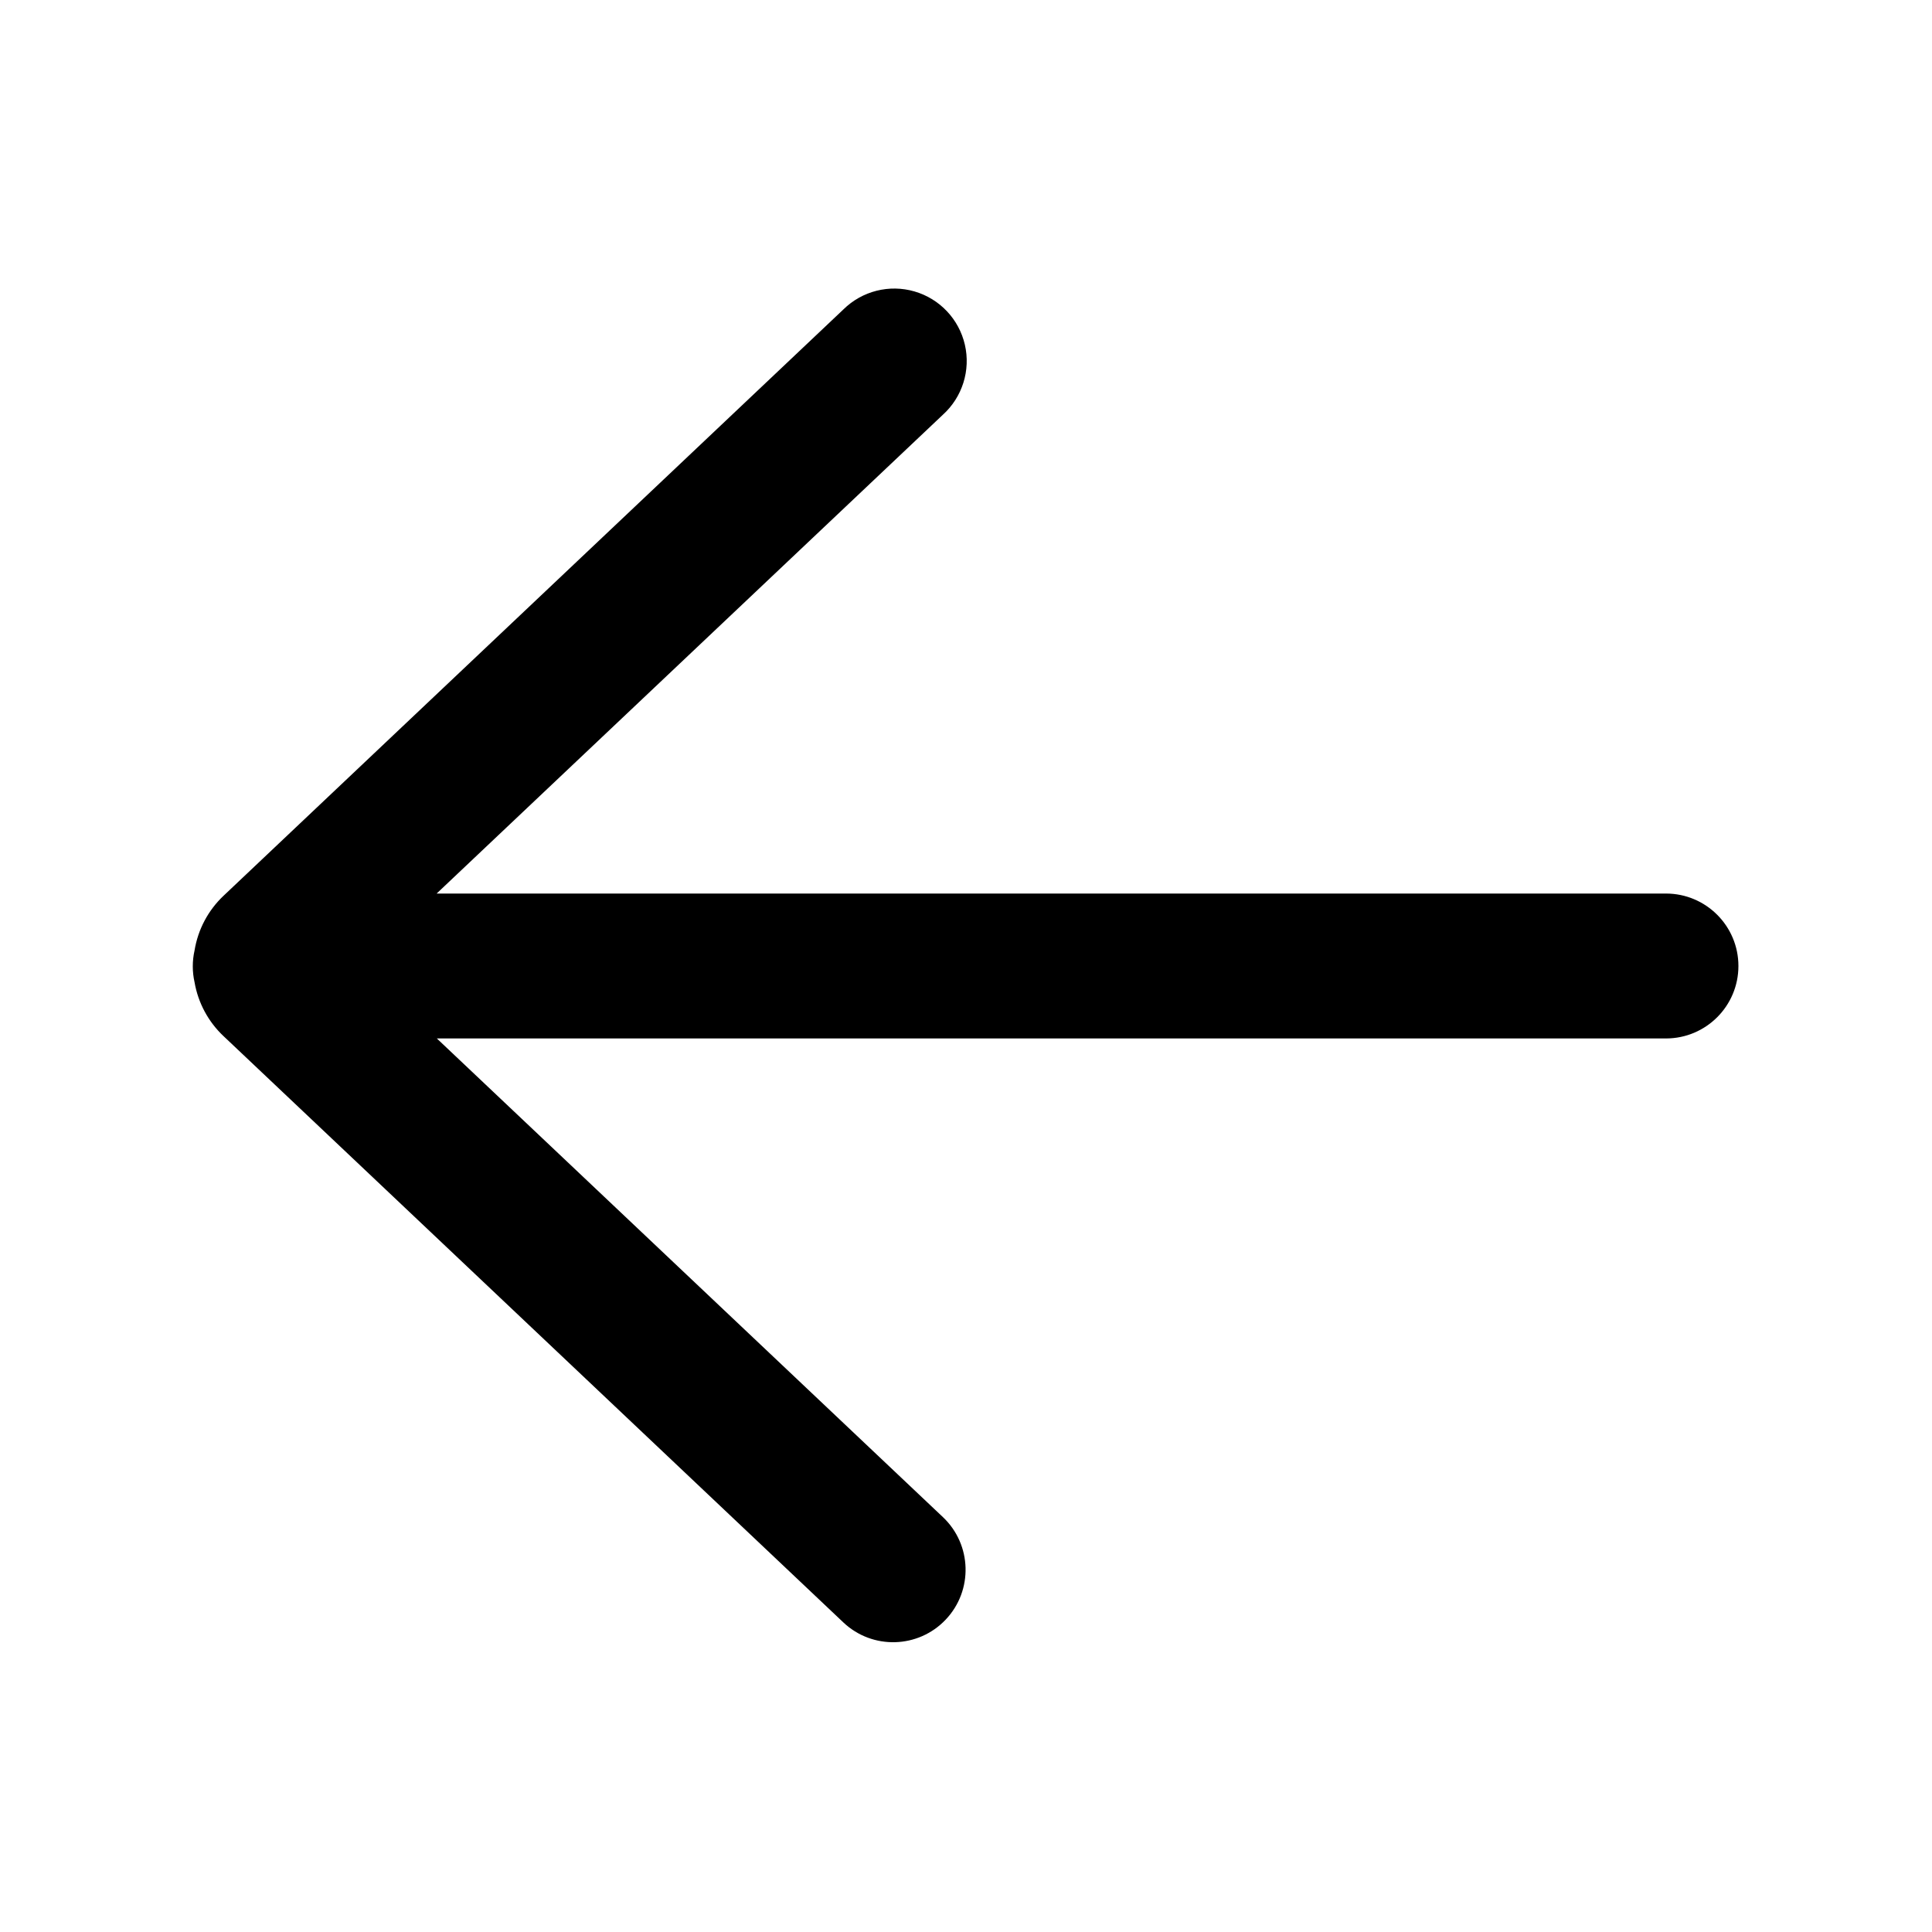
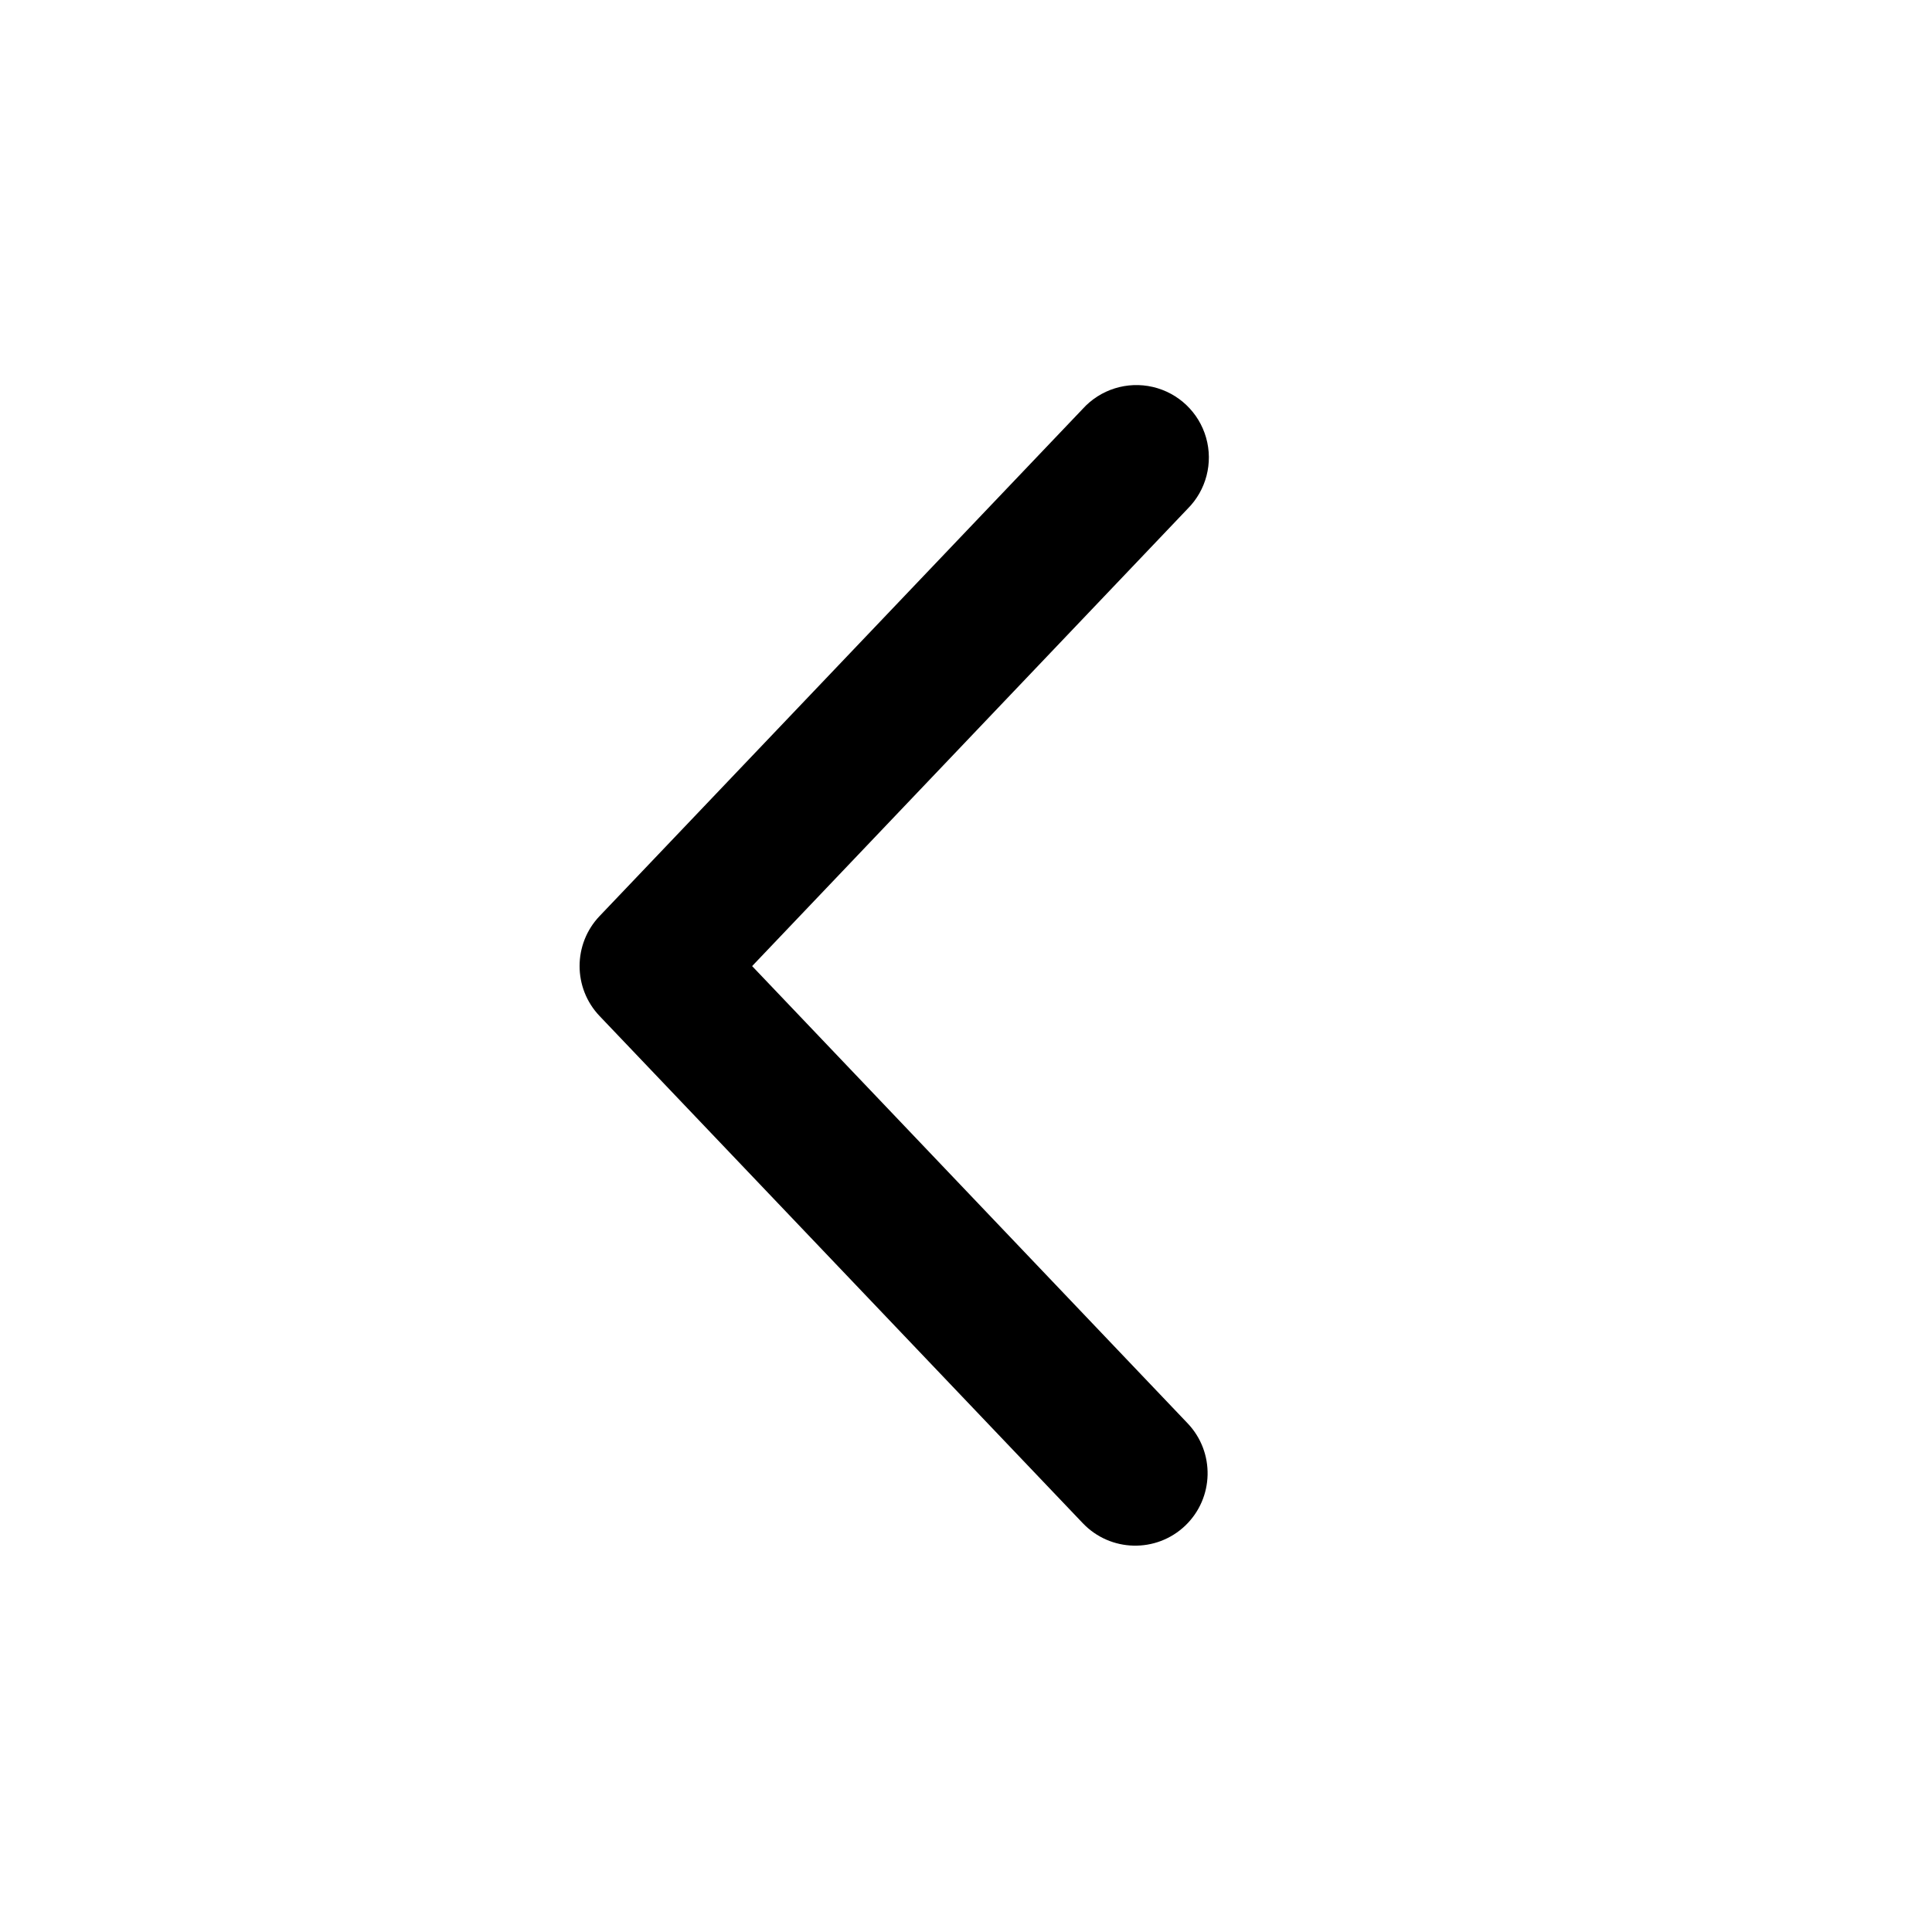
<svg xmlns="http://www.w3.org/2000/svg" viewBox="0 0 20 20">
-   <path d="M8.73 16.795a.75.75 0 0 0 1.031-1.09L4.522 10.75h12.724a.75.75 0 0 0 0-1.5H4.52l5.241-4.957a.75.75 0 1 0-1.03-1.09l-6.417 6.07a1 1 0 0 0-.3.566a.75.75 0 0 0 0 .329a1 1 0 0 0 .3.558z" />
+   <path d="M12.269 15.794a.75.75 0 0 1-1.06-.026l-5.002-5.25a.75.75 0 0 1 0-1.035l5.001-5.25a.75.75 0 1 1 1.086 1.034l-4.508 4.734l4.508 4.733a.75.75 0 0 1-.025 1.06" />
</svg>
